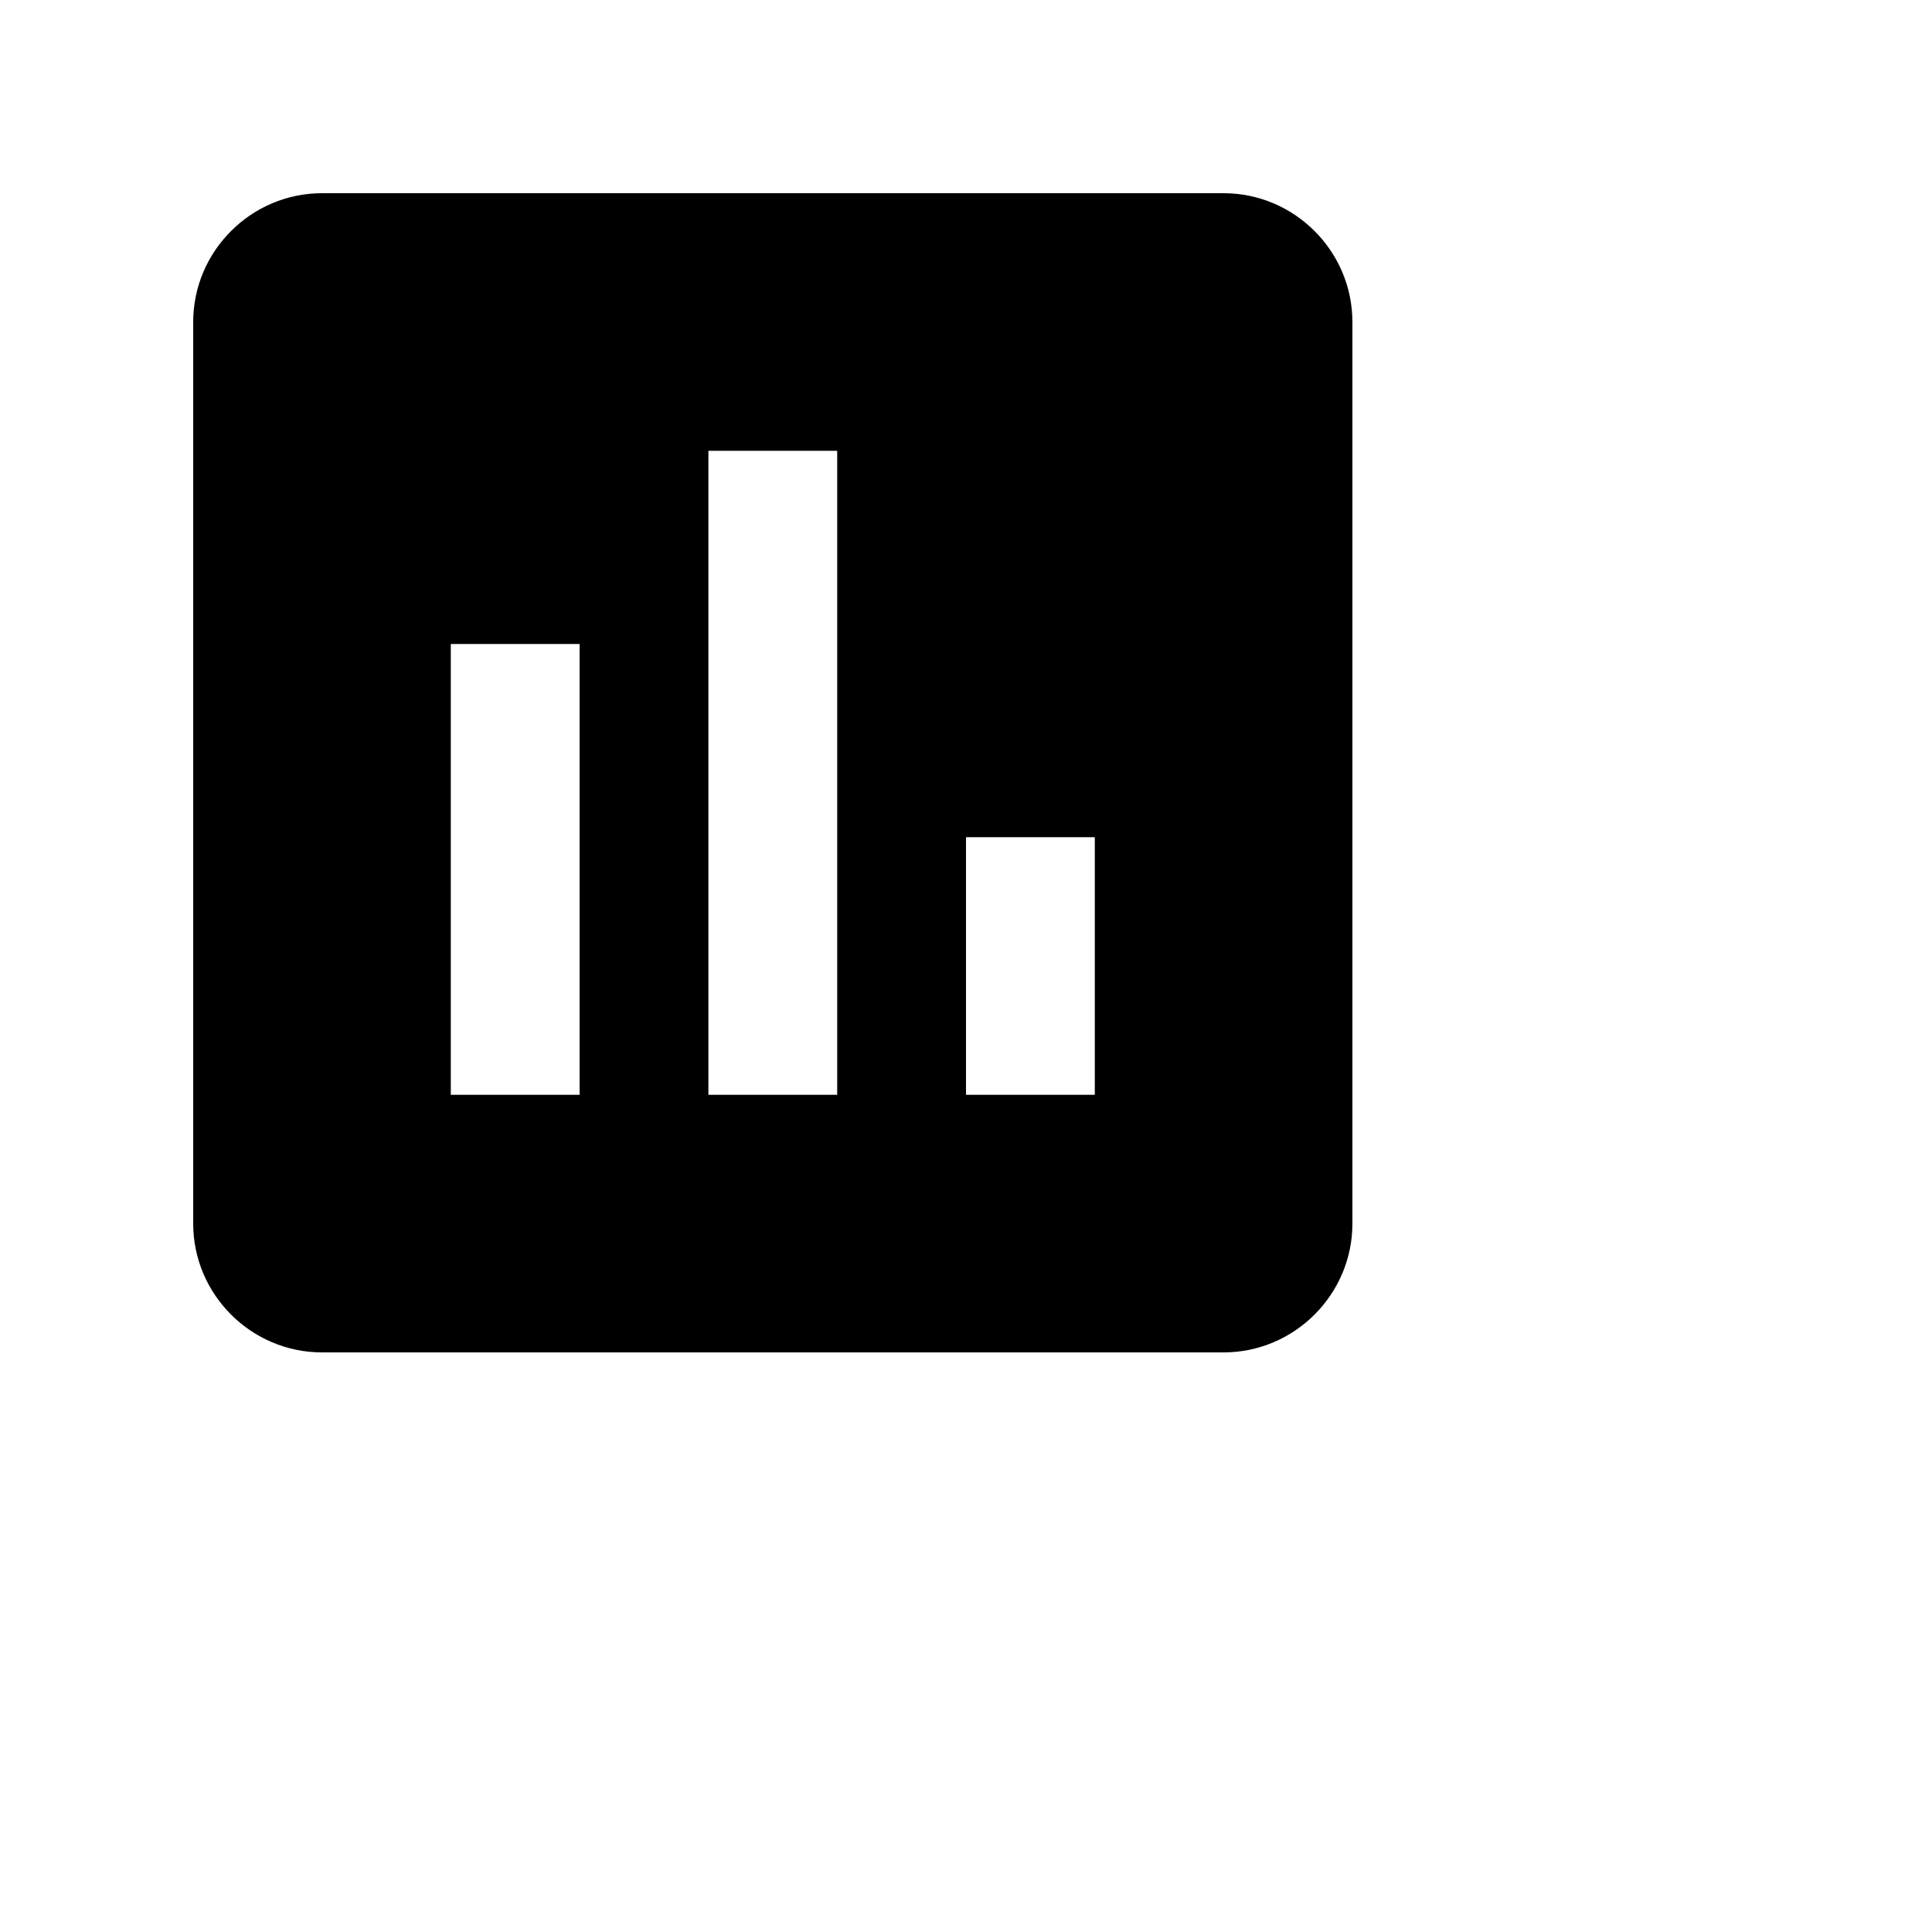
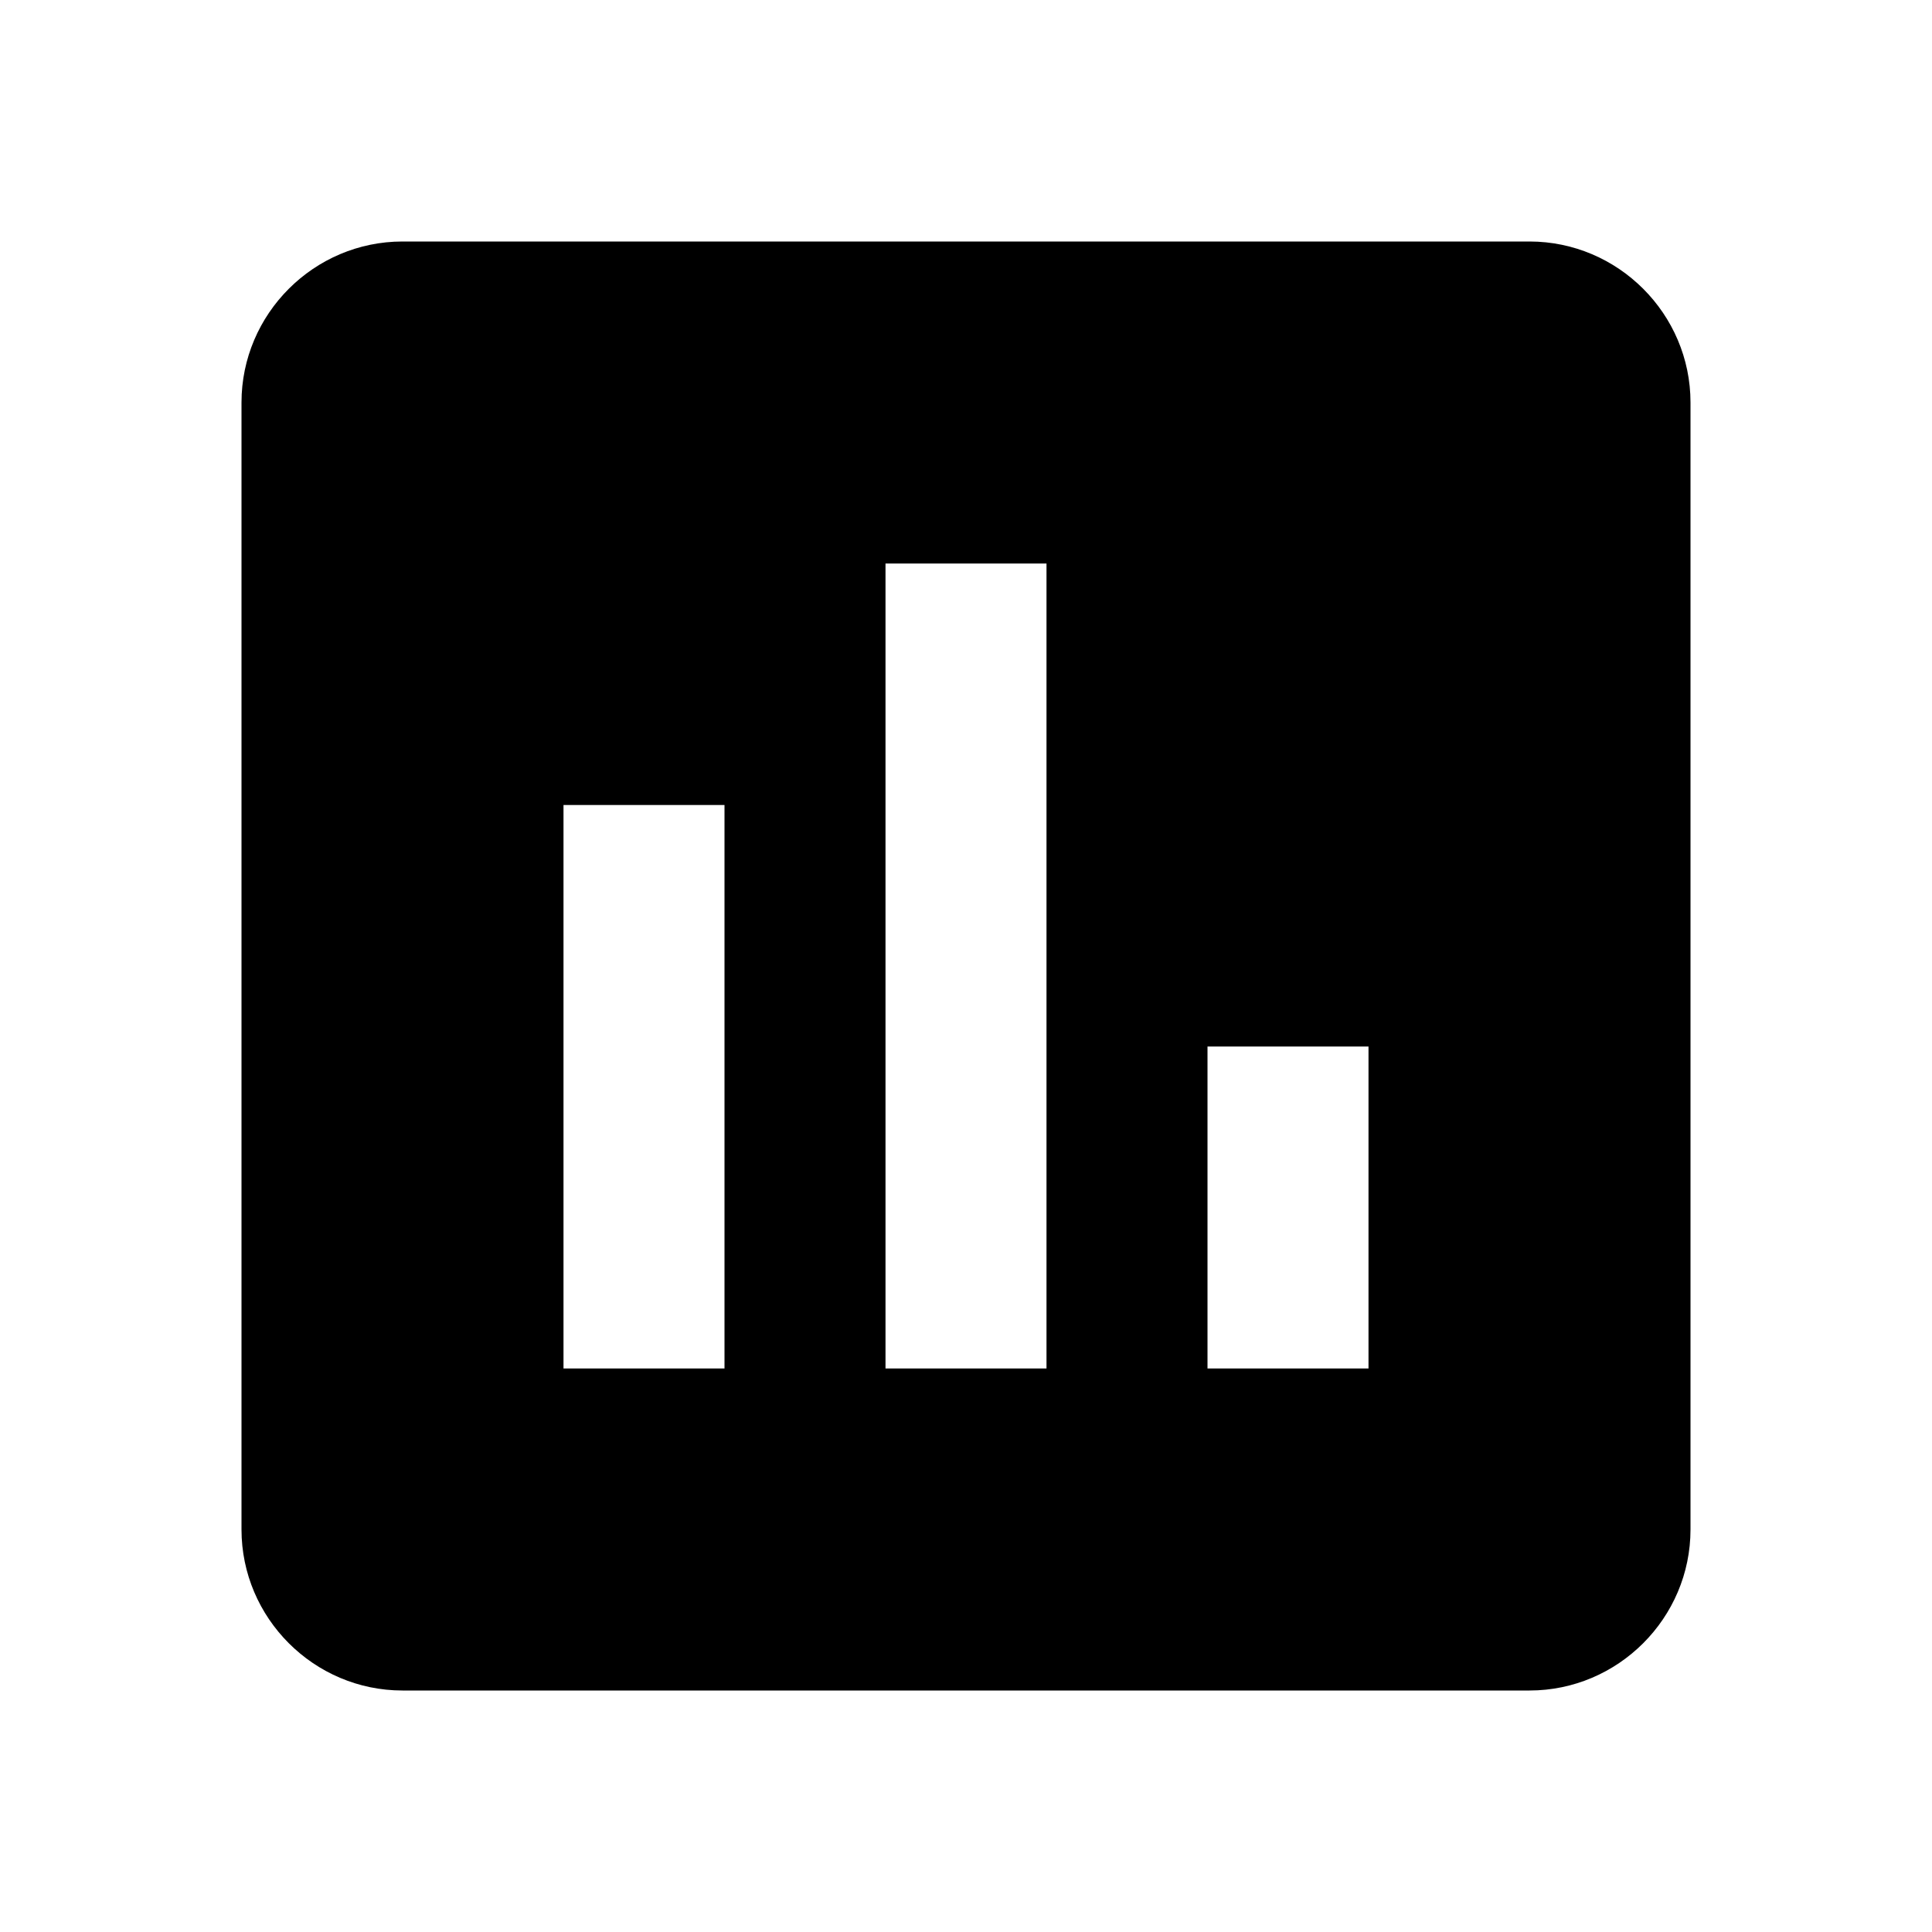
- <svg xmlns="http://www.w3.org/2000/svg" style="width:30px;height:30px" viewBox="0 0 30 30">
+ <svg xmlns="http://www.w3.org/2000/svg" viewBox="0 0 24 24">
  <path d="M19 3H5c-1.1 0-2 .9-2 2v14c0 1.1.9 2 2 2h14c1.1 0 2-.9 2-2V5c0-1.1-.9-2-2-2zM9 17H7v-7h2v7zm4 0h-2V7h2v10zm4 0h-2v-4h2v4z" />
</svg>
